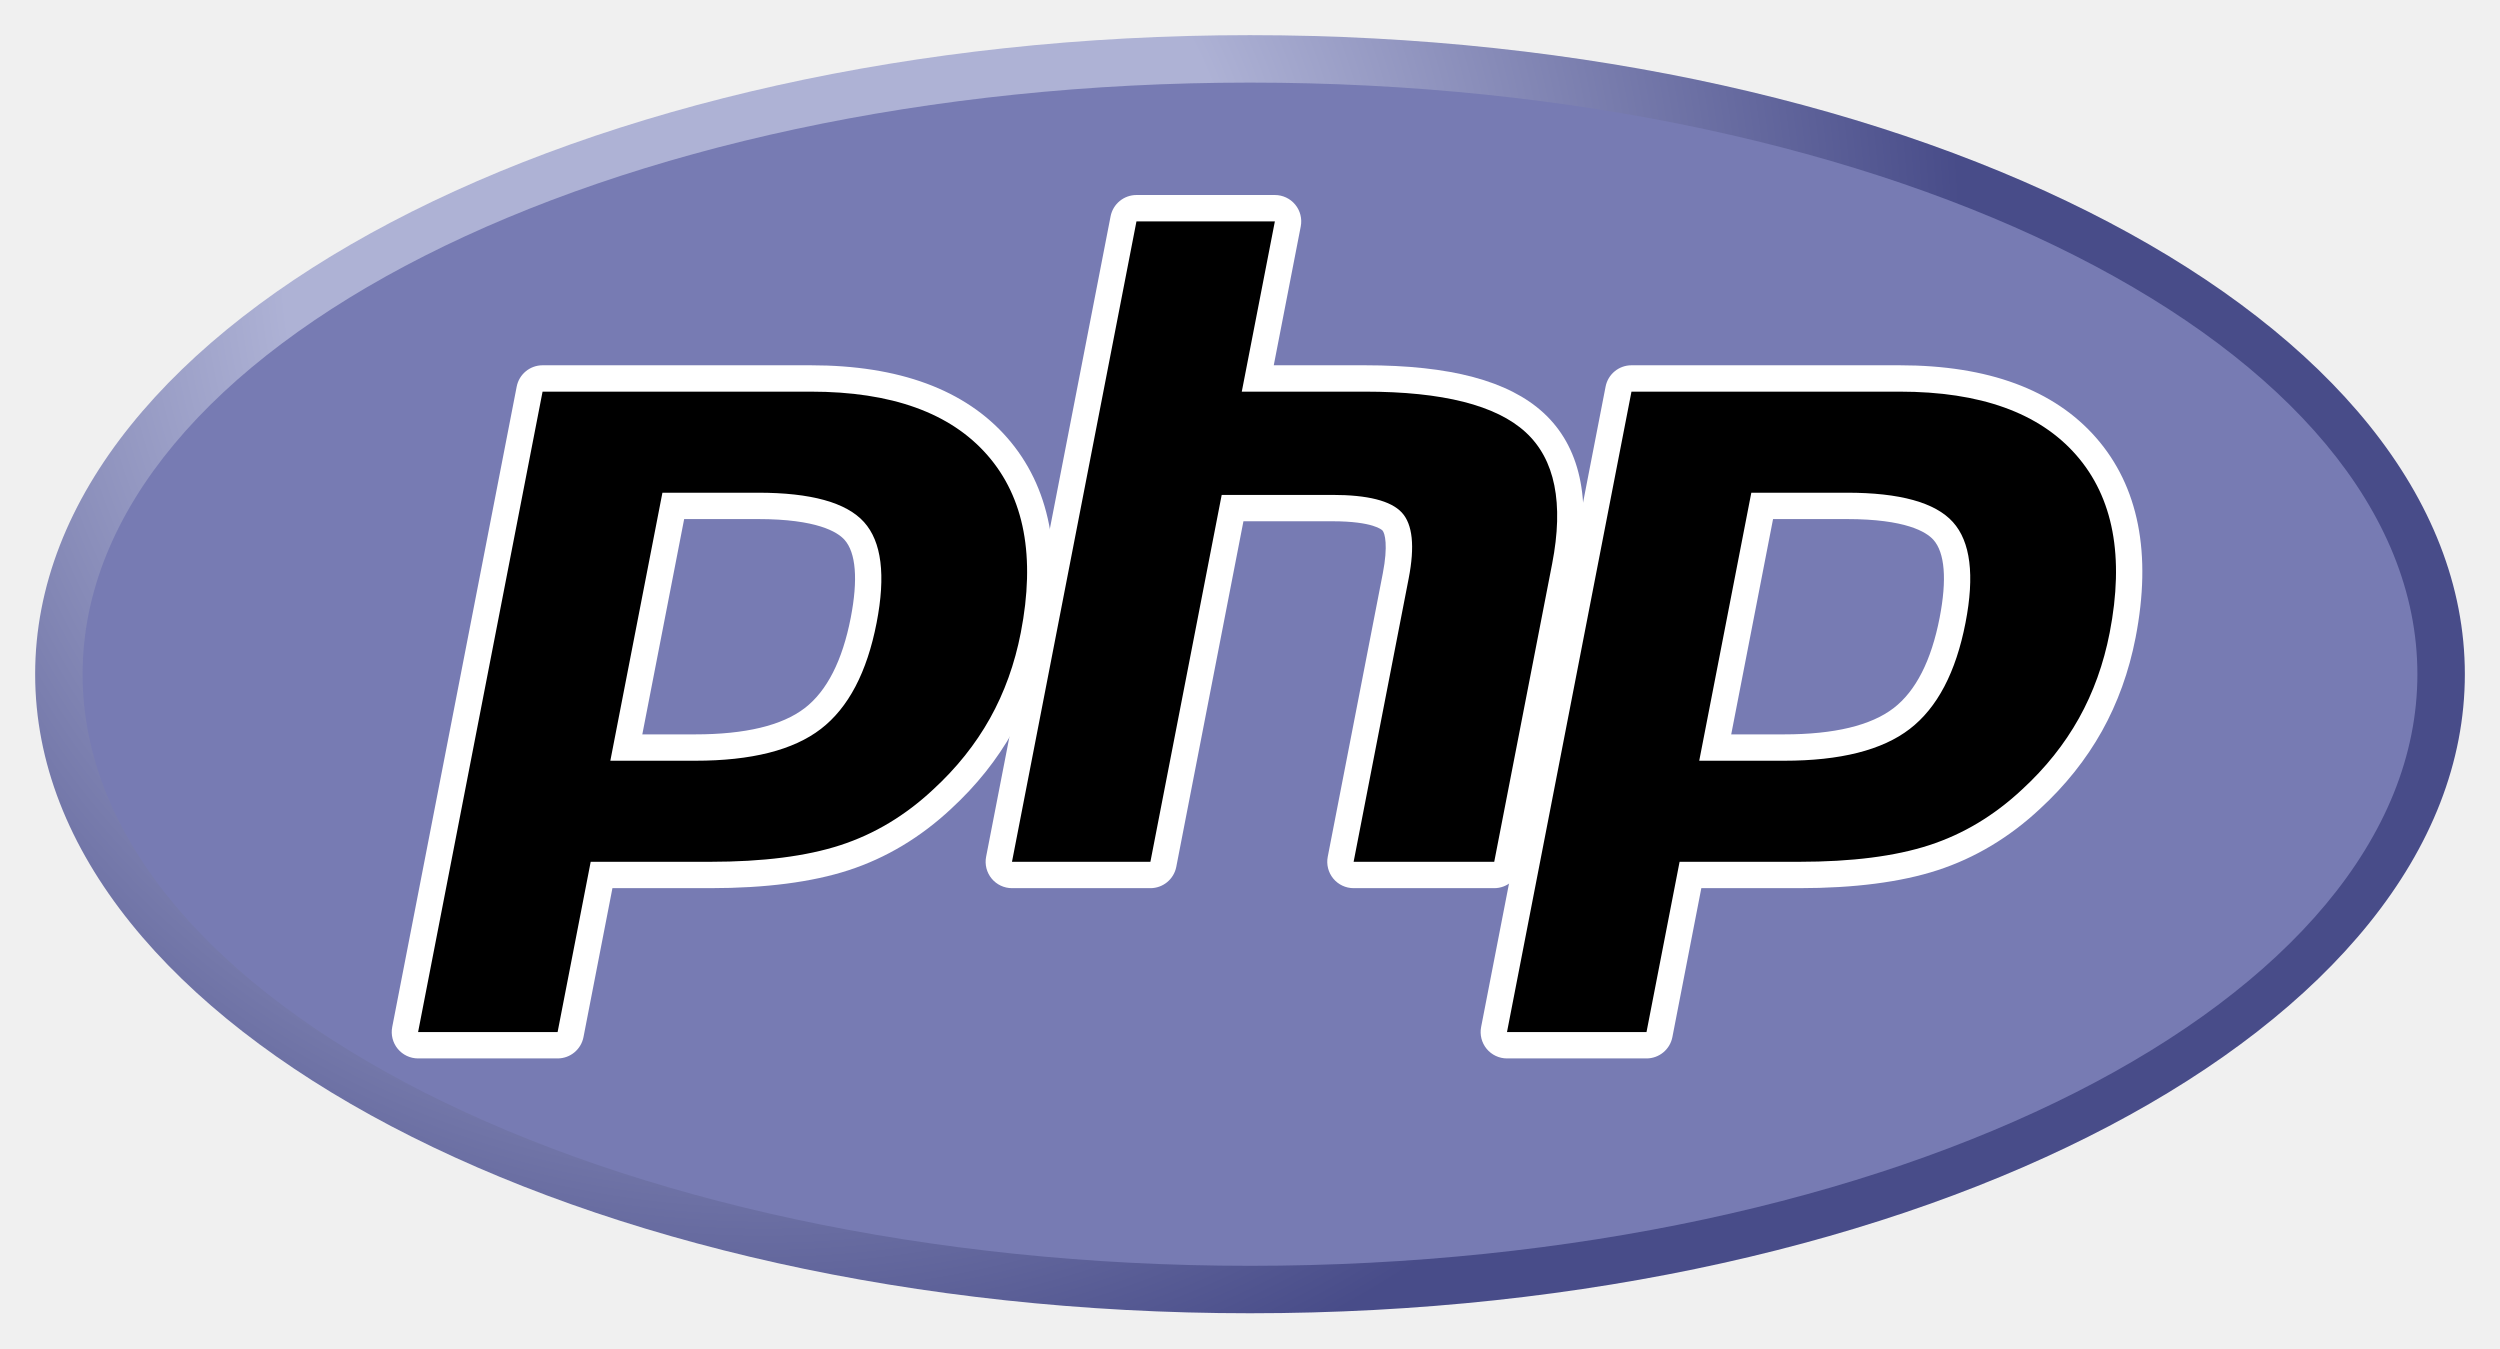
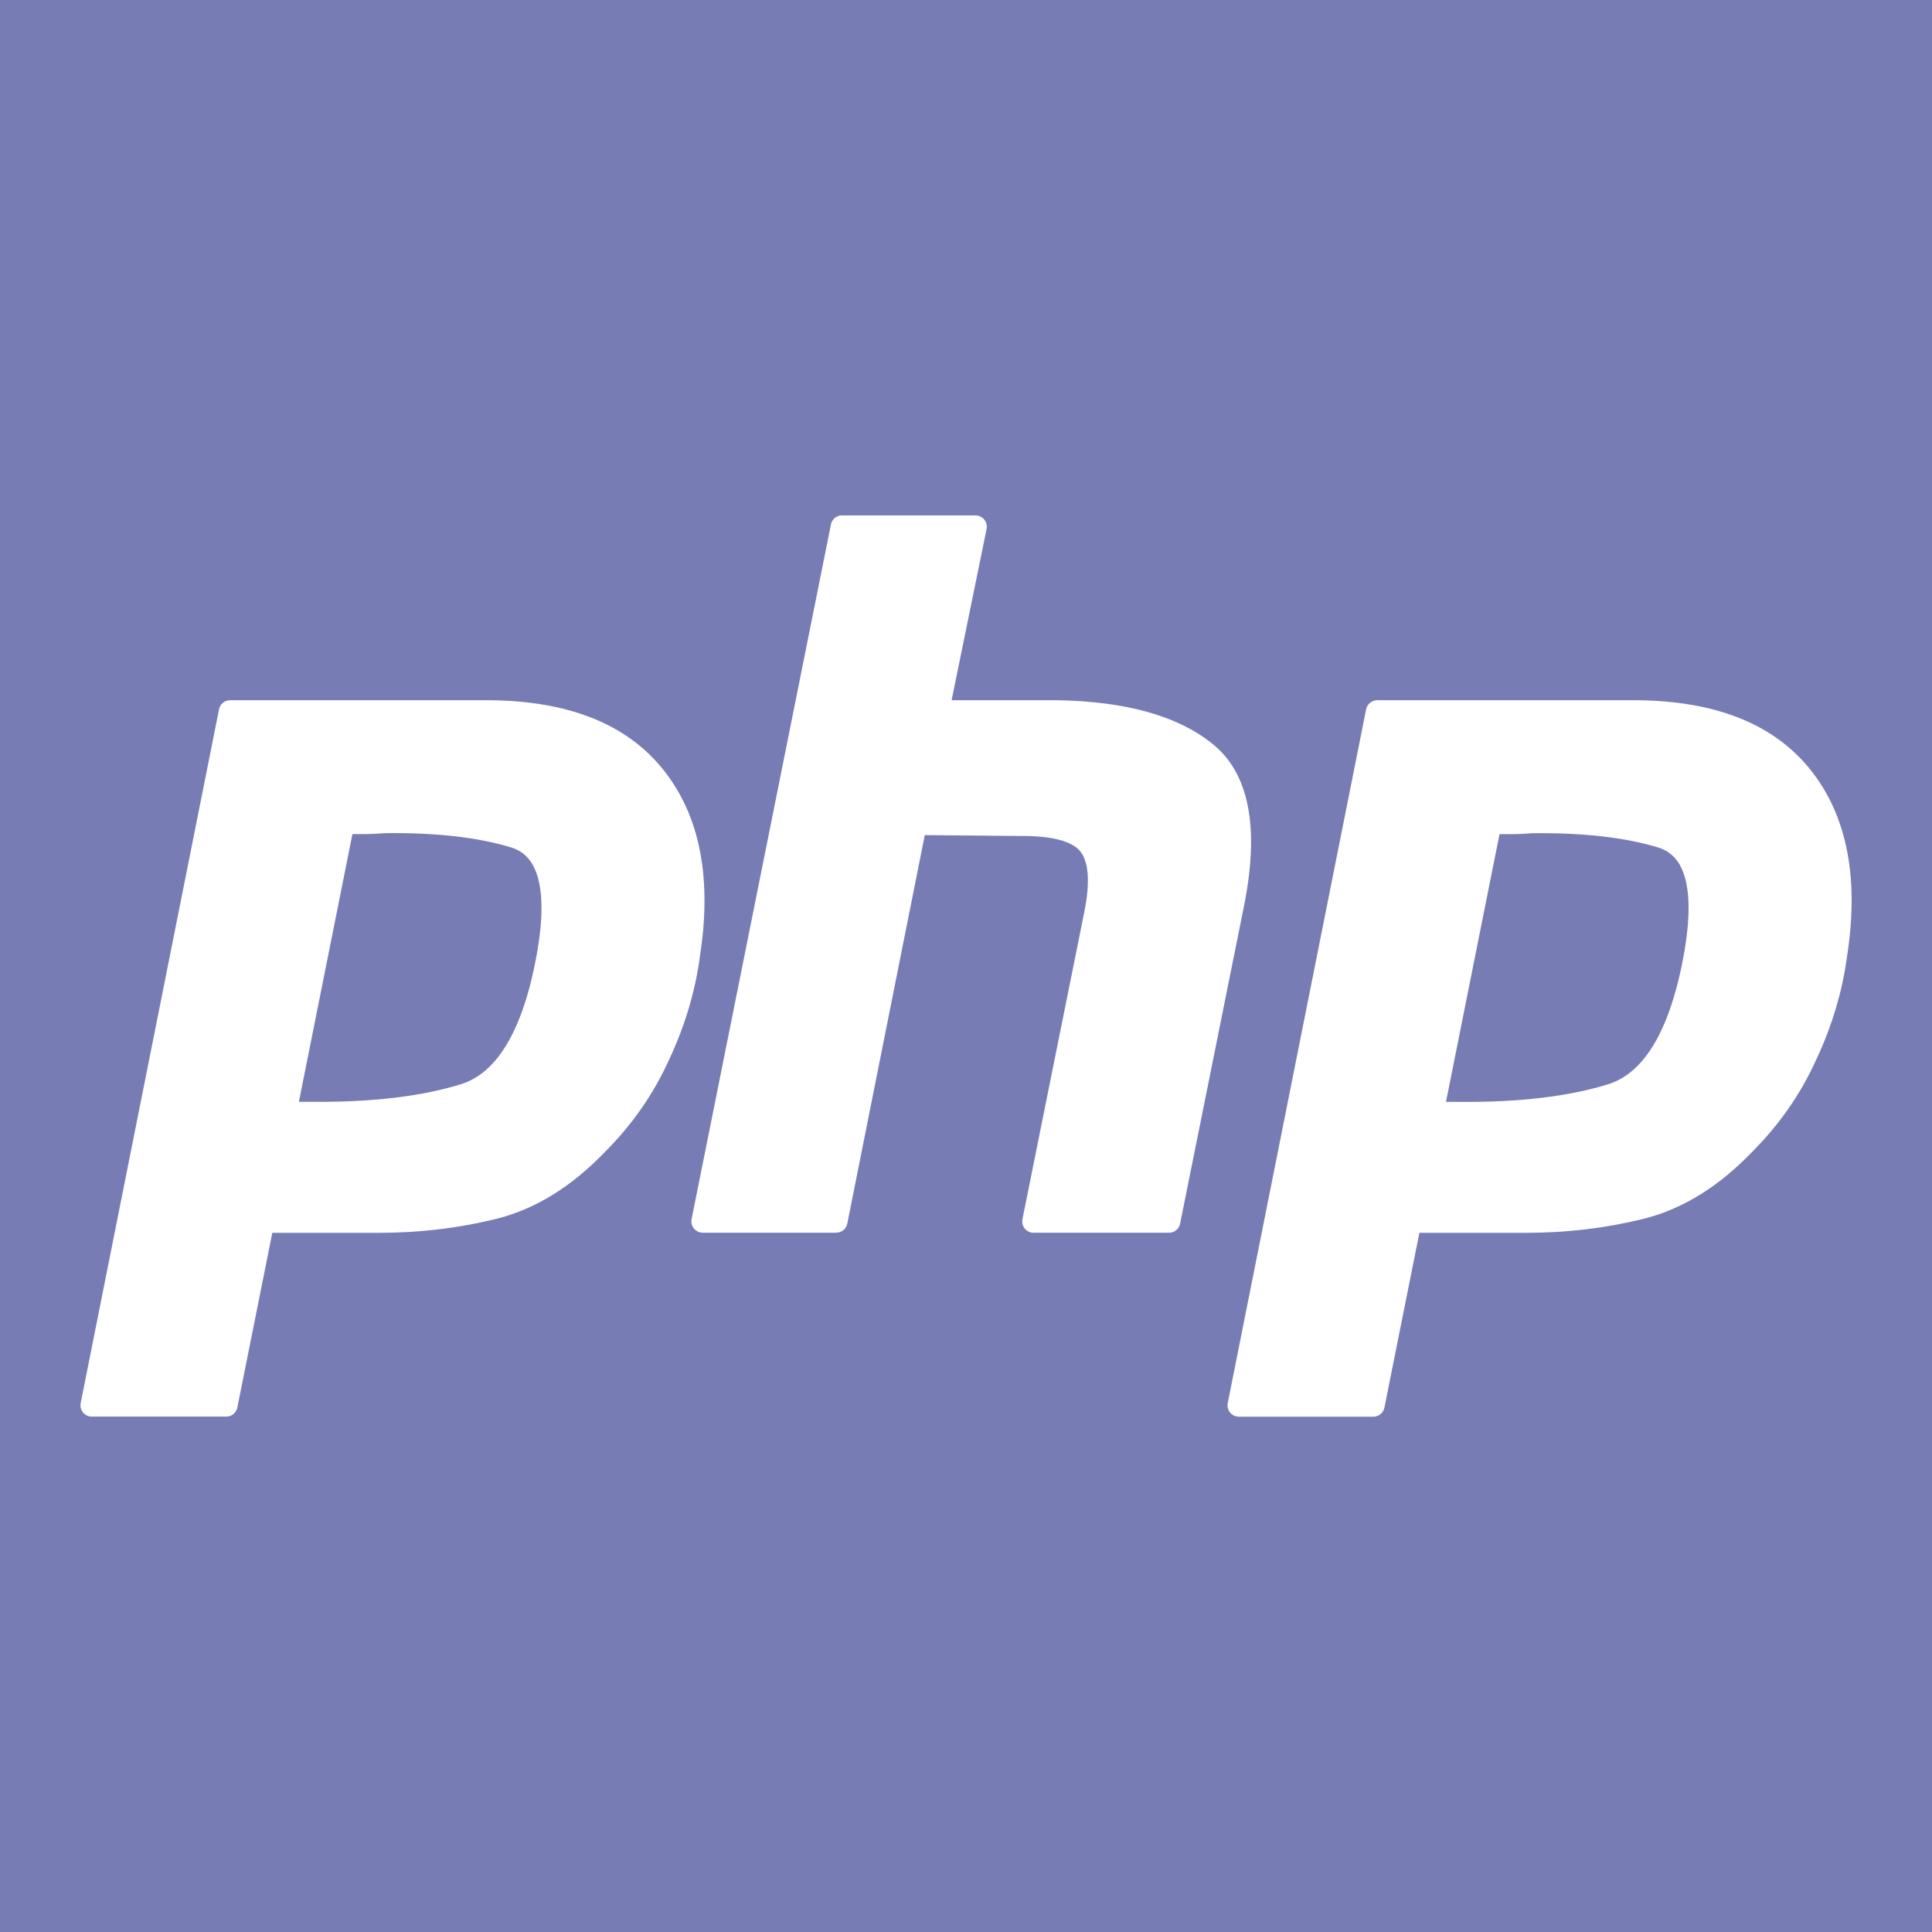
- <svg xmlns="http://www.w3.org/2000/svg" height="383.598" id="svg3430" version="1.1" viewBox="0 0 711.201 383.598" width="711.201" xml:space="preserve">
-   <defs id="defs3434">
-     <clipPath clipPathUnits="userSpaceOnUse" id="clipPath3444">
-       <path d="M 11.52,162 C 11.52,81.677 135.307,16.561 288,16.561 l 0,0 c 152.693,0 276.481,65.116 276.481,145.439 l 0,0 c 0,80.322 -123.788,145.439 -276.481,145.439 l 0,0 C 135.307,307.439 11.52,242.322 11.52,162" id="path3446" />
-     </clipPath>
-     <radialGradient cx="0" cy="0" fx="0" fy="0" gradientTransform="matrix(363.0579,0,0,-363.0579,177.52,256.3071)" gradientUnits="userSpaceOnUse" id="radialGradient3452" r="1" spreadMethod="pad">
-       <stop id="stop3454" offset="0" style="stop-opacity:1;stop-color:#aeb2d5" />
-       <stop id="stop3456" offset="0.3" style="stop-opacity:1;stop-color:#aeb2d5" />
-       <stop id="stop3458" offset="0.75" style="stop-opacity:1;stop-color:#484c89" />
-       <stop id="stop3460" offset="1" style="stop-opacity:1;stop-color:#484c89" />
-     </radialGradient>
-     <clipPath clipPathUnits="userSpaceOnUse" id="clipPath3468">
-       <path d="M 0,324 576,324 576,0 0,0 0,324 Z" id="path3470" />
-     </clipPath>
-     <clipPath clipPathUnits="userSpaceOnUse" id="clipPath3480">
-       <path d="M 0,324 576,324 576,0 0,0 0,324 Z" id="path3482" />
-     </clipPath>
-   </defs>
-   <g id="g3438" transform="matrix(1.25,0,0,-1.25,-4.4,394.2987)">
-     <g id="g3440">
-       <g clip-path="url(#clipPath3444)" id="g3442">
-         <g id="g3448">
-           <g id="g3450">
-             <path d="M 11.52,162 C 11.52,81.677 135.307,16.561 288,16.561 l 0,0 c 152.693,0 276.481,65.116 276.481,145.439 l 0,0 c 0,80.322 -123.788,145.439 -276.481,145.439 l 0,0 C 135.307,307.439 11.52,242.322 11.52,162" id="path3462" style="fill:url(#radialGradient3452);stroke:none" />
-           </g>
-         </g>
-       </g>
-     </g>
-     <g id="g3464">
-       <g clip-path="url(#clipPath3468)" id="g3466">
-         <g id="g3472" transform="translate(288,27.3594)">
-           <path d="M 0,0 C 146.729,0 265.68,60.281 265.68,134.641 265.68,209 146.729,269.282 0,269.282 -146.729,269.282 -265.68,209 -265.68,134.641 -265.68,60.281 -146.729,0 0,0" id="path3474" style="fill:#777bb3;fill-opacity:1;fill-rule:nonzero;stroke:none" />
-         </g>
-       </g>
-     </g>
-     <g id="g3476">
-       <g clip-path="url(#clipPath3480)" id="g3478">
-         <g id="g3484" transform="translate(161.7344,145.3066)">
-           <path d="m 0,0 c 12.065,0 21.072,2.225 26.771,6.611 5.638,4.341 9.532,11.862 11.573,22.353 1.903,9.806 1.178,16.653 -2.154,20.348 C 32.783,53.086 25.417,55 14.297,55 L -4.984,55 -15.673,0 0,0 Z m -63.063,-67.75 c -0.895,0 -1.745,0.4 -2.314,1.092 -0.57,0.691 -0.801,1.601 -0.63,2.48 L -37.679,81.573 C -37.405,82.982 -36.17,84 -34.734,84 L 26.32,84 C 45.508,84 59.79,78.79 68.767,68.513 77.792,58.182 80.579,43.741 77.05,25.592 75.614,18.198 73.144,11.331 69.709,5.183 66.27,-0.972 61.725,-6.667 56.198,-11.747 49.582,-17.939 42.094,-22.429 33.962,-25.071 25.959,-27.678 15.681,-29 3.414,-29 l -24.722,0 -7.06,-36.322 c -0.274,-1.41 -1.508,-2.428 -2.944,-2.428 l -31.751,0 z" id="path3486" style="fill:#000000;fill-opacity:1;fill-rule:nonzero;stroke:none" />
-         </g>
-         <g id="g3488" transform="translate(159.2236,197.3071)">
-           <path d="m 0,0 16.808,0 c 13.421,0 18.083,-2.945 19.667,-4.7 2.628,-2.914 3.124,-9.058 1.435,-17.767 C 36.012,-32.217 32.494,-39.13 27.452,-43.012 22.29,-46.986 13.898,-49 2.511,-49 L -9.523,-49 0,0 Z m 28.831,35 -61.055,0 c -2.872,0 -5.341,-2.036 -5.889,-4.855 l -28.328,-145.751 c -0.342,-1.759 0.12,-3.578 1.259,-4.961 1.14,-1.383 2.838,-2.183 4.63,-2.183 l 31.75,0 c 2.873,0 5.342,2.036 5.89,4.855 l 6.588,33.895 22.249,0 c 12.582,0 23.174,1.372 31.479,4.077 8.541,2.775 16.399,7.48 23.354,13.984 5.752,5.292 10.49,11.232 14.08,17.657 3.591,6.427 6.171,13.594 7.668,21.302 3.715,19.104 0.697,34.402 -8.969,45.466 C 63.965,29.444 48.923,35 28.831,35 m -45.633,-90 19.313,0 c 12.801,0 22.336,2.411 28.601,7.234 6.266,4.824 10.492,12.875 12.688,24.157 2.101,10.832 1.144,18.476 -2.871,22.929 C 36.909,3.773 28.87,6 16.808,6 L -4.946,6 -16.802,-55 M 28.831,29 C 47.198,29 60.597,24.18 69.019,14.539 77.44,4.898 79.976,-8.559 76.616,-25.836 75.233,-32.953 72.894,-39.46 69.601,-45.355 66.304,-51.254 61.999,-56.648 56.679,-61.539 50.339,-67.472 43.296,-71.7 35.546,-74.218 27.796,-76.743 17.925,-78 5.925,-78 l -27.196,0 -7.531,-38.75 -31.75,0 28.328,145.75 61.055,0" id="path3490" style="fill:#ffffff;fill-opacity:1;fill-rule:nonzero;stroke:none" />
-         </g>
-         <g id="g3492" transform="translate(311.583,116.3066)">
-           <path d="m 0,0 c -0.896,0 -1.745,0.4 -2.314,1.092 -0.571,0.691 -0.802,1.6 -0.631,2.48 L 9.586,68.061 C 10.778,74.194 10.484,78.596 8.759,80.456 7.703,81.593 4.531,83.5 -4.848,83.5 L -27.55,83.5 -43.305,2.428 C -43.579,1.018 -44.814,0 -46.25,0 l -31.5,0 c -0.896,0 -1.745,0.4 -2.315,1.092 -0.57,0.691 -0.801,1.601 -0.63,2.48 l 28.328,145.751 c 0.274,1.409 1.509,2.427 2.945,2.427 l 31.5,0 c 0.896,0 1.745,-0.4 2.315,-1.091 0.57,-0.692 0.801,-1.601 0.63,-2.481 L -21.813,113 2.609,113 c 18.605,0 31.221,-3.28 38.569,-10.028 7.49,-6.884 9.827,-17.891 6.947,-32.719 L 34.945,2.428 C 34.671,1.018 33.437,0 32,0 L 0,0 Z" id="path3494" style="fill:#000000;fill-opacity:1;fill-rule:nonzero;stroke:none" />
-         </g>
-         <g id="g3496" transform="translate(293.6611,271.0571)">
-           <path d="m 0,0 -31.5,0 c -2.873,0 -5.342,-2.036 -5.89,-4.855 l -28.328,-145.751 c -0.342,-1.759 0.12,-3.578 1.26,-4.961 1.14,-1.383 2.838,-2.183 4.63,-2.183 l 31.5,0 c 2.872,0 5.342,2.036 5.89,4.855 l 15.283,78.645 20.229,0 c 9.363,0 11.328,-2 11.407,-2.086 0.568,-0.611 1.315,-3.441 0.082,-9.781 l -12.531,-64.489 c -0.342,-1.759 0.12,-3.578 1.26,-4.961 1.14,-1.383 2.838,-2.183 4.63,-2.183 l 32,0 c 2.872,0 5.342,2.036 5.89,4.855 l 13.179,67.825 c 3.093,15.921 0.447,27.864 -7.861,35.5 -7.928,7.281 -21.208,10.82 -40.599,10.82 l -20.784,0 6.143,31.605 C 6.231,-5.386 5.77,-3.566 4.63,-2.184 3.49,-0.801 1.792,0 0,0 m 0,-6 -7.531,-38.75 28.062,0 c 17.657,0 29.836,-3.082 36.539,-9.238 6.703,-6.16 8.711,-16.141 6.032,-29.938 l -13.18,-67.824 -32,0 12.531,64.488 c 1.426,7.336 0.902,12.34 -1.574,15.008 -2.477,2.668 -7.746,4.004 -15.805,4.004 l -25.176,0 -16.226,-83.5 -31.5,0 L -31.5,-6 0,-6" id="path3498" style="fill:#ffffff;fill-opacity:1;fill-rule:nonzero;stroke:none" />
-         </g>
-         <g id="g3500" transform="translate(409.5498,145.3066)">
-           <path d="m 0,0 c 12.065,0 21.072,2.225 26.771,6.611 5.638,4.34 9.532,11.861 11.574,22.353 1.903,9.806 1.178,16.653 -2.155,20.348 C 32.783,53.086 25.417,55 14.297,55 L -4.984,55 -15.673,0 0,0 Z m -63.062,-67.75 c -0.895,0 -1.745,0.4 -2.314,1.092 -0.57,0.691 -0.802,1.601 -0.631,2.48 L -37.679,81.573 C -37.404,82.982 -36.17,84 -34.733,84 L 26.32,84 C 45.509,84 59.79,78.79 68.768,68.513 77.793,58.183 80.579,43.742 77.051,25.592 75.613,18.198 73.144,11.331 69.709,5.183 66.27,-0.972 61.725,-6.667 56.198,-11.747 49.582,-17.939 42.094,-22.429 33.962,-25.071 25.959,-27.678 15.681,-29 3.414,-29 l -24.723,0 -7.057,-36.322 c -0.275,-1.41 -1.509,-2.428 -2.946,-2.428 l -31.75,0 z" id="path3502" style="fill:#000000;fill-opacity:1;fill-rule:nonzero;stroke:none" />
-         </g>
-         <g id="g3504" transform="translate(407.0391,197.3071)">
-           <path d="M 0,0 16.808,0 C 30.229,0 34.891,-2.945 36.475,-4.7 39.104,-7.614 39.6,-13.758 37.91,-22.466 36.012,-32.217 32.493,-39.13 27.452,-43.012 22.29,-46.986 13.898,-49 2.511,-49 L -9.522,-49 0,0 Z m 28.831,35 -61.054,0 c -2.872,0 -5.341,-2.036 -5.889,-4.855 L -66.44,-115.606 c -0.342,-1.759 0.12,-3.578 1.259,-4.961 1.14,-1.383 2.838,-2.183 4.63,-2.183 l 31.75,0 c 2.872,0 5.342,2.036 5.89,4.855 l 6.587,33.895 22.249,0 c 12.582,0 23.174,1.372 31.479,4.077 8.541,2.775 16.401,7.481 23.356,13.986 5.752,5.291 10.488,11.23 14.078,17.655 3.591,6.427 6.171,13.594 7.668,21.302 3.715,19.105 0.697,34.403 -8.969,45.467 C 63.965,29.444 48.924,35 28.831,35 m -45.632,-90 19.312,0 c 12.801,0 22.336,2.411 28.601,7.234 6.267,4.824 10.492,12.875 12.688,24.157 2.102,10.832 1.145,18.476 -2.871,22.929 C 36.909,3.773 28.87,6 16.808,6 L -4.946,6 -16.801,-55 M 28.831,29 C 47.198,29 60.597,24.18 69.019,14.539 77.441,4.898 79.976,-8.559 76.616,-25.836 75.233,-32.953 72.894,-39.46 69.601,-45.355 66.304,-51.254 61.999,-56.648 56.679,-61.539 50.339,-67.472 43.296,-71.7 35.546,-74.218 27.796,-76.743 17.925,-78 5.925,-78 l -27.196,0 -7.53,-38.75 -31.75,0 28.328,145.75 61.054,0" id="path3506" style="fill:#ffffff;fill-opacity:1;fill-rule:nonzero;stroke:none" />
-         </g>
-       </g>
-     </g>
-   </g>
+ <svg xmlns="http://www.w3.org/2000/svg" viewBox="0 -1 48 48" version="1.1" id="svg8" width="48" height="48">
+   <defs id="defs12" />
+   <rect style="fill:#787cb5;stroke:none;stroke-width:1.9;stroke-linecap:round;stroke-linejoin:round;stroke-dashoffset:7.449;paint-order:stroke markers fill;fill-opacity:1" id="rect1207" width="48.815" height="48.195" x="-0.062" y="-1" ry="0" />
+   <path d="m 5.717,16.678 h 6.443 c 1.891,0.016 3.261,0.561 4.111,1.635 0.85,1.074 1.13,2.54 0.841,4.399 -0.112,0.85 -0.361,1.683 -0.745,2.5 -0.369,0.817 -0.881,1.554 -1.539,2.212 -0.801,0.833 -1.659,1.362 -2.572,1.587 -0.914,0.225 -1.859,0.337 -2.837,0.337 H 6.535 L 5.621,33.914 H 2.28 L 5.717,16.678 v 0 m 2.813,2.741 -1.442,7.212 c 0.096,0.016 0.192,0.024 0.288,0.024 0.112,0 0.225,0 0.337,0 1.539,0.016 2.821,-0.136 3.846,-0.457 1.026,-0.337 1.715,-1.506 2.067,-3.51 0.288,-1.683 0,-2.653 -0.865,-2.909 -0.85,-0.256 -1.915,-0.376 -3.197,-0.361 -0.192,0.016 -0.376,0.024 -0.553,0.024 -0.16,0 -0.328,0 -0.505,0 l 0.024,-0.024" id="path2" style="stroke:#ffffff;stroke-width:0.562;stroke-linecap:round;stroke-linejoin:round;stroke-miterlimit:4;stroke-dasharray:none;stroke-opacity:1;paint-order:stroke markers fill;fill:#ffffff;fill-opacity:1" />
+   <path d="m 20.919,12.086 h 3.317 l -0.938,4.592 h 2.981 c 1.635,0.032 2.853,0.369 3.654,1.01 0.817,0.641 1.058,1.859 0.721,3.654 L 29.044,29.346 H 25.678 l 1.539,-7.645 c 0.16,-0.801 0.112,-1.37 -0.144,-1.707 -0.256,-0.337 -0.809,-0.505 -1.659,-0.505 l -2.668,-0.024 -1.971,9.88 h -3.317 l 3.462,-17.26 v 0" id="path4" style="stroke:#ffffff;stroke-width:0.562;stroke-linecap:round;stroke-linejoin:round;stroke-miterlimit:4;stroke-dasharray:none;stroke-opacity:1;paint-order:stroke markers fill;fill:#ffffff;fill-opacity:1" />
+   <path d="m 34.217,16.678 h 6.443 c 1.891,0.016 3.261,0.561 4.111,1.635 0.85,1.074 1.13,2.54 0.841,4.399 -0.112,0.85 -0.361,1.683 -0.745,2.5 -0.369,0.817 -0.881,1.554 -1.539,2.212 -0.801,0.833 -1.659,1.362 -2.572,1.587 -0.914,0.225 -1.859,0.337 -2.837,0.337 h -2.885 l -0.914,4.568 h -3.342 l 3.438,-17.236 v 0 m 2.813,2.741 -1.442,7.212 c 0.096,0.016 0.192,0.024 0.288,0.024 0.112,0 0.225,0 0.337,0 1.539,0.016 2.821,-0.136 3.846,-0.457 1.026,-0.337 1.715,-1.506 2.067,-3.51 0.288,-1.683 0,-2.653 -0.865,-2.909 -0.85,-0.256 -1.915,-0.376 -3.197,-0.361 -0.192,0.016 -0.376,0.024 -0.553,0.024 -0.16,0 -0.328,0 -0.505,0 l 0.024,-0.024" id="path6" style="stroke:#ffffff;stroke-width:0.562;stroke-linecap:round;stroke-linejoin:round;stroke-miterlimit:4;stroke-dasharray:none;stroke-opacity:1;paint-order:stroke markers fill;fill:#ffffff;fill-opacity:1" />
</svg>
